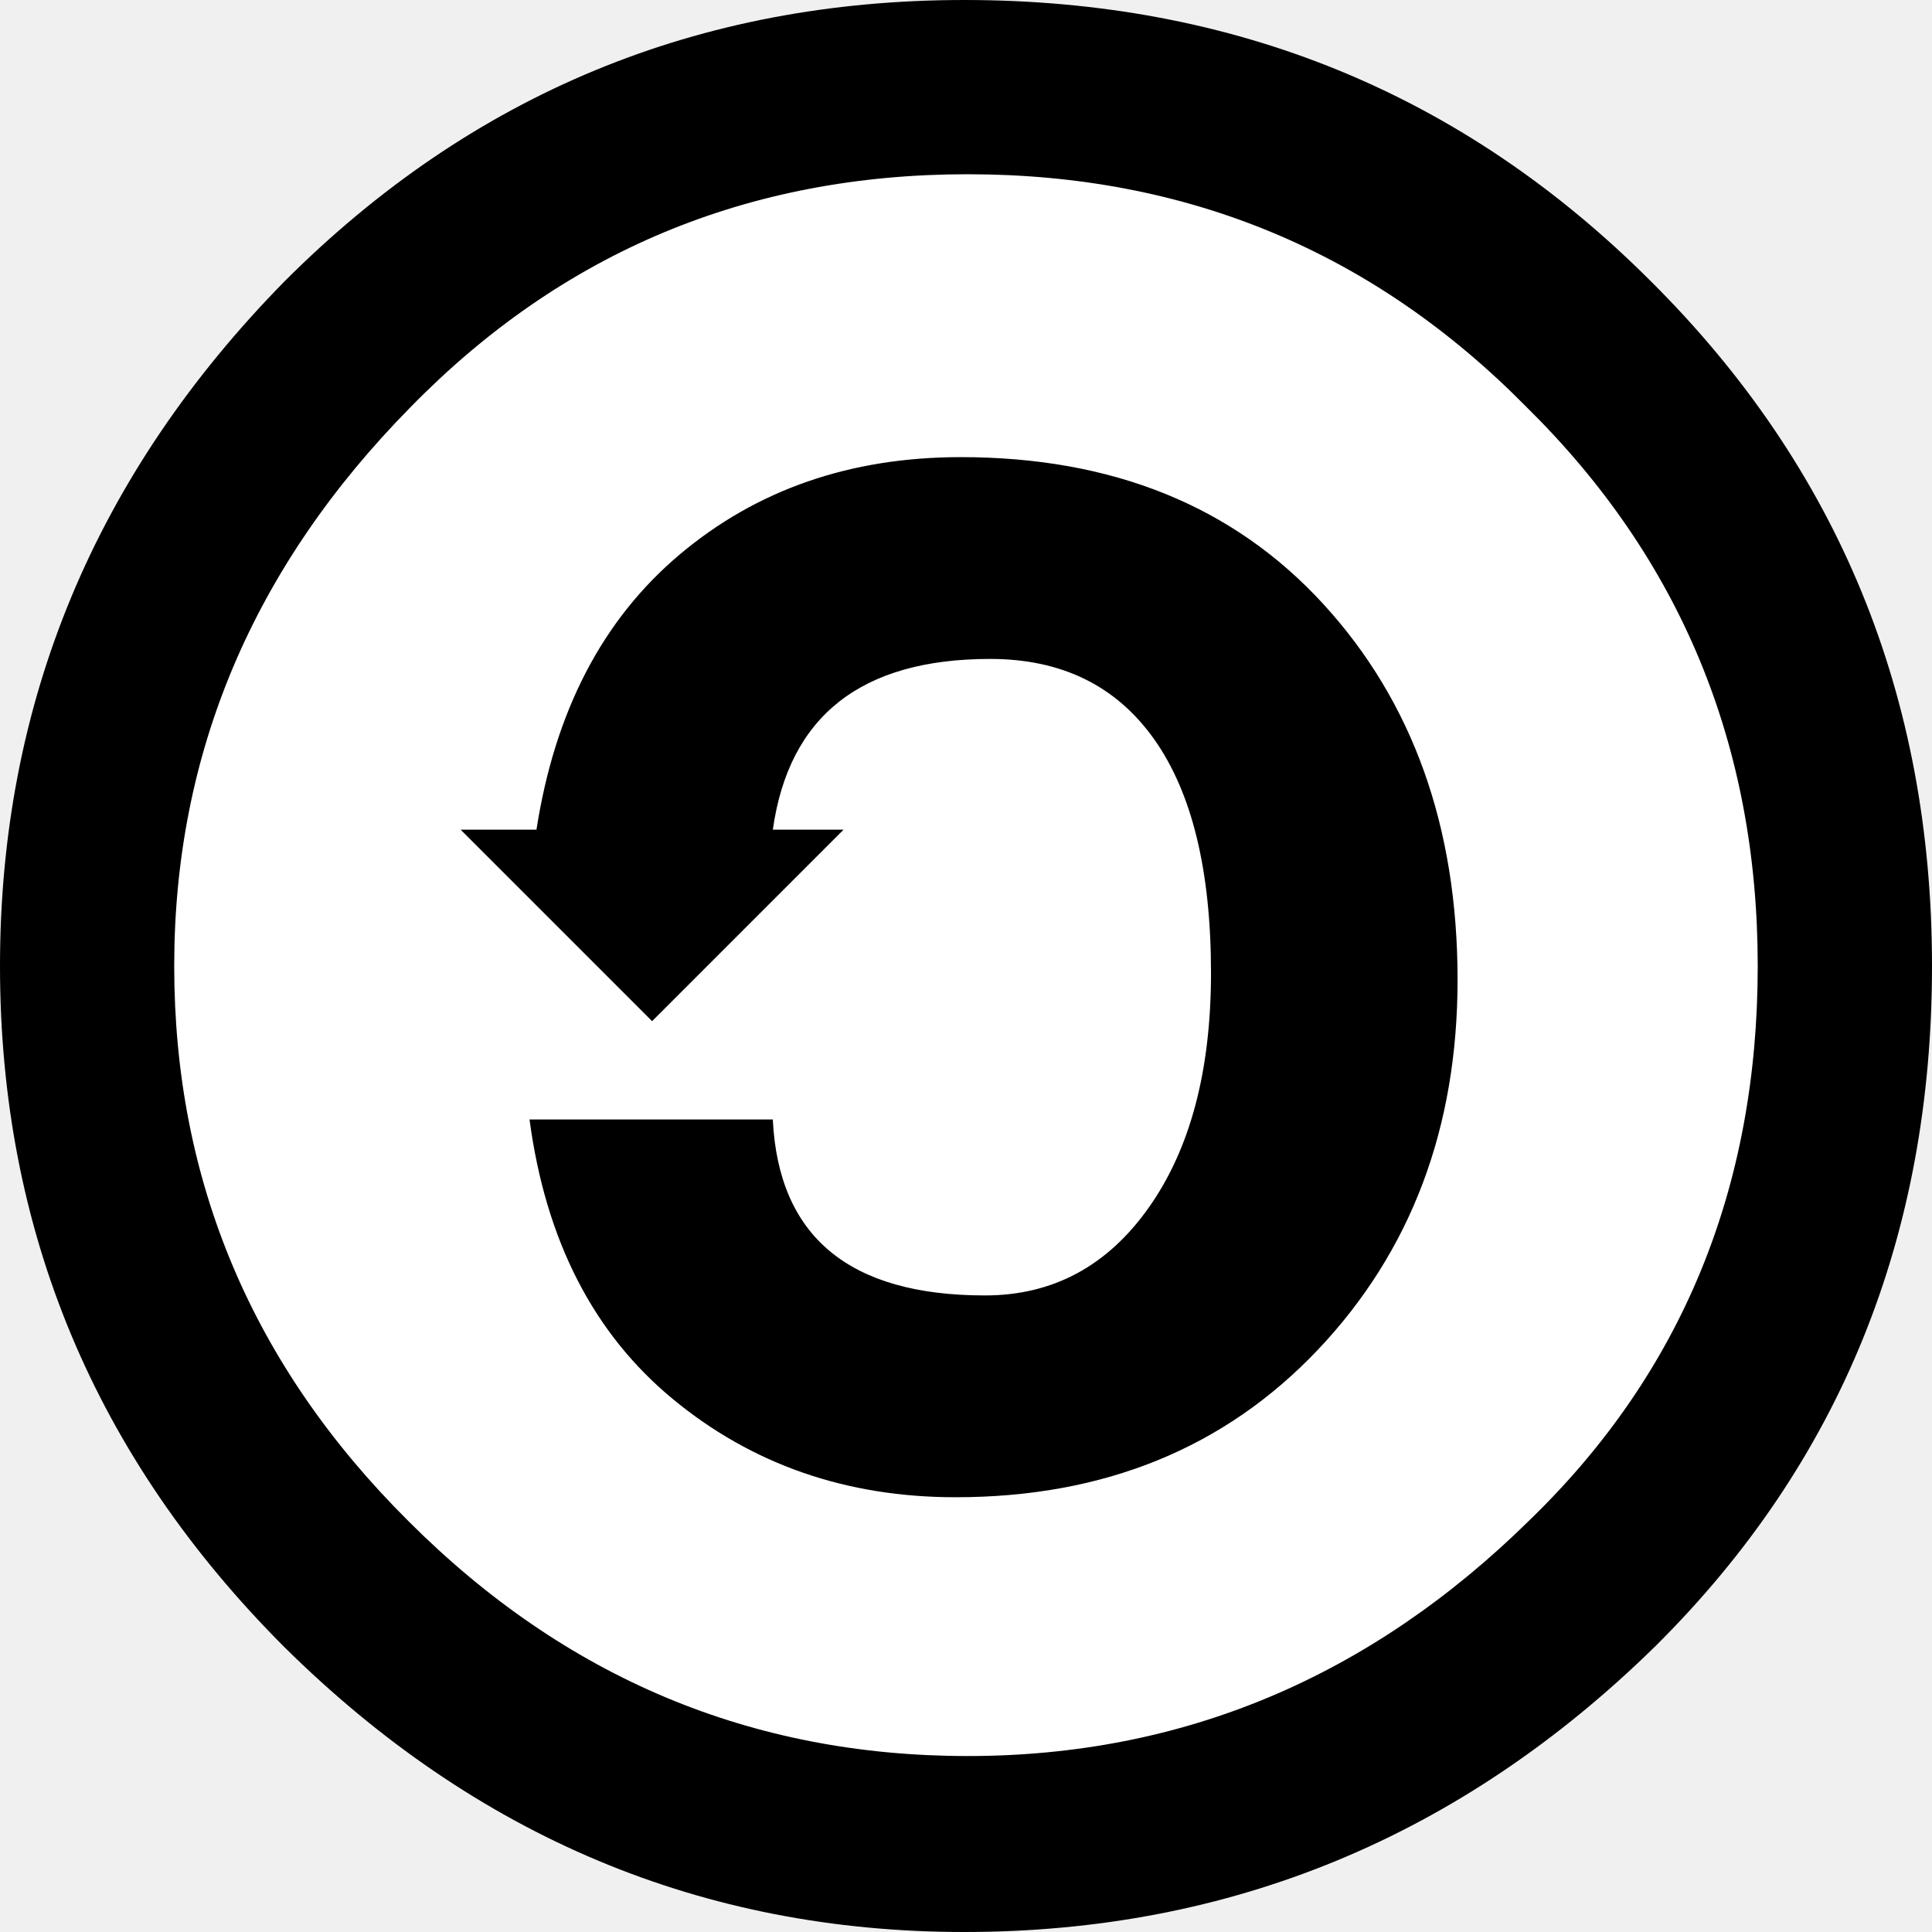
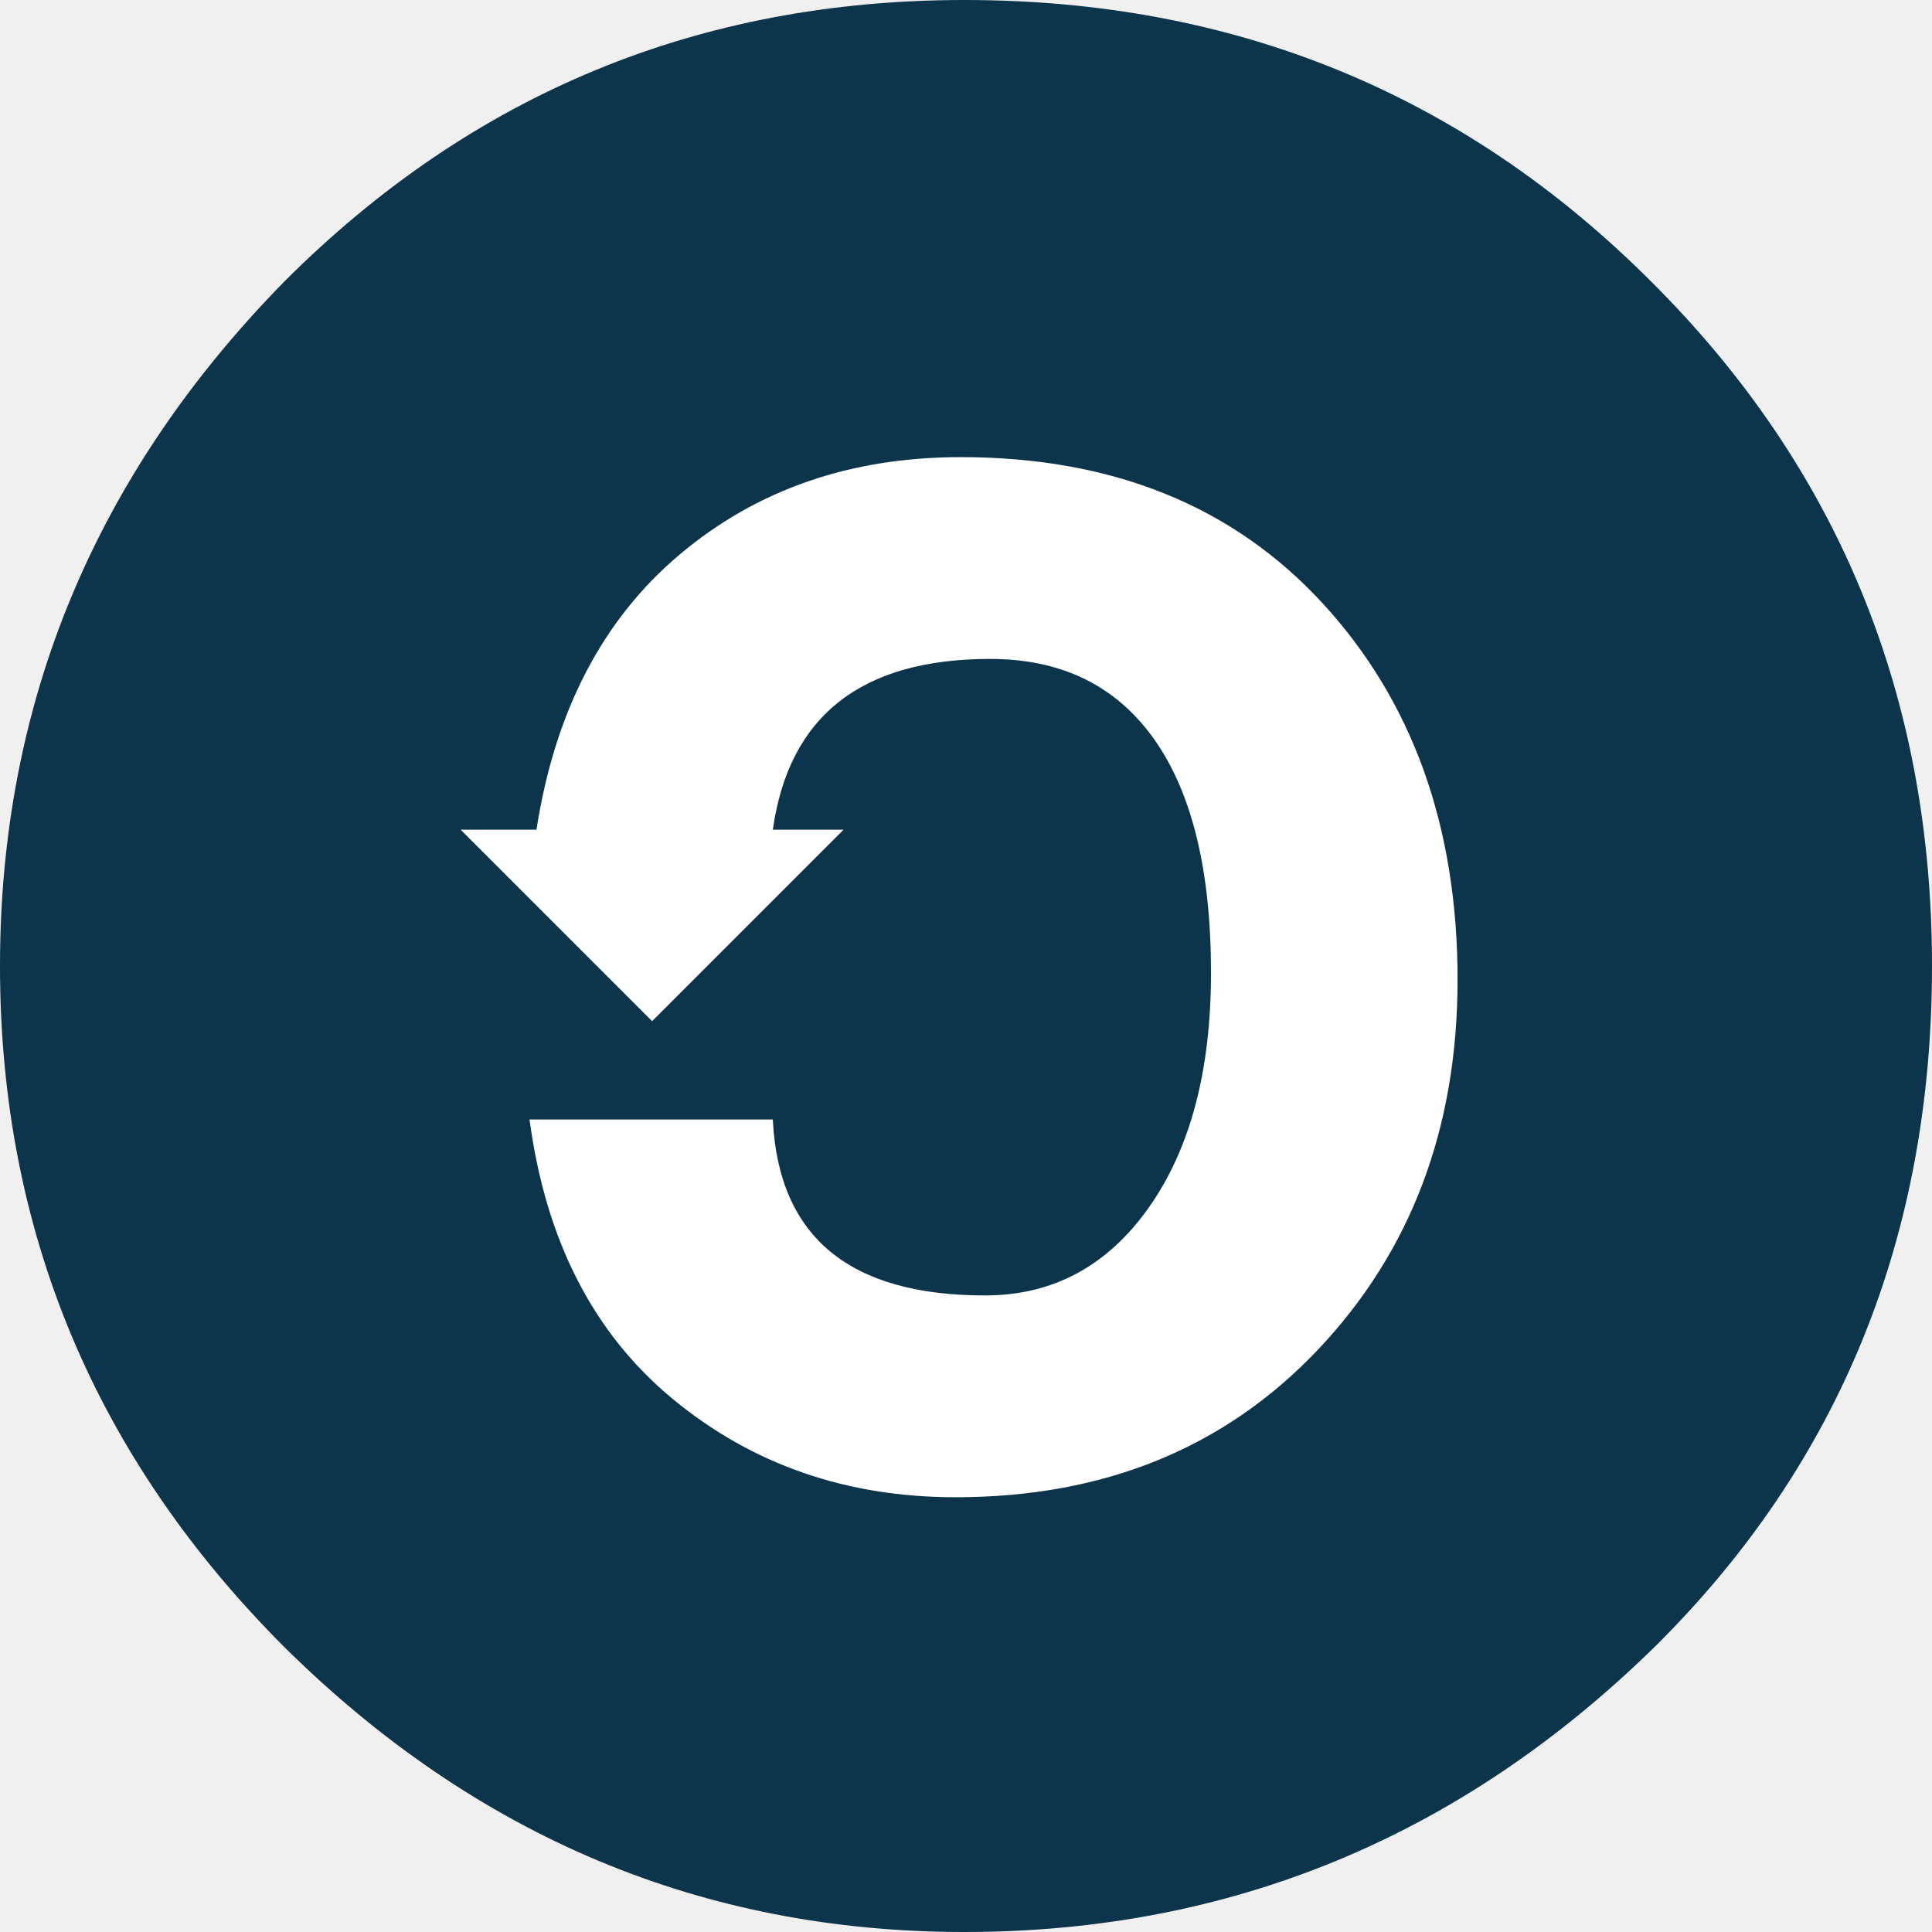
<svg xmlns="http://www.w3.org/2000/svg" version="1.0" id="Layer_1" x="0px" y="0px" width="64px" height="64px" viewBox="5.5 -3.5 64 64" enable-background="new 5.5 -3.5 64 64" xml:space="preserve">
-   <g>
-     <circle fill="#FFFFFF" cx="36.944" cy="28.631" r="29.105" />
-     <g>
-       <path d="M37.443-3.5c8.951,0,16.531,3.105,22.742,9.315C66.393,11.987,69.5,19.548,69.5,28.5c0,8.954-3.049,16.457-9.145,22.514    C53.918,57.338,46.279,60.5,37.443,60.5c-8.649,0-16.153-3.143-22.514-9.429C8.644,44.786,5.5,37.264,5.5,28.501    c0-8.723,3.144-16.285,9.429-22.685C21.138-0.395,28.643-3.5,37.443-3.5z M37.557,2.272c-7.276,0-13.428,2.572-18.457,7.715    c-5.22,5.296-7.829,11.467-7.829,18.513c0,7.125,2.59,13.257,7.77,18.4c5.181,5.182,11.352,7.771,18.514,7.771    c7.123,0,13.334-2.609,18.629-7.828c5.029-4.876,7.543-10.99,7.543-18.343c0-7.313-2.553-13.485-7.656-18.513    C51.004,4.842,44.832,2.272,37.557,2.272z M23.271,23.985c0.609-3.924,2.189-6.962,4.742-9.114    c2.552-2.152,5.656-3.228,9.314-3.228c5.027,0,9.029,1.62,12,4.856c2.971,3.238,4.457,7.391,4.457,12.457    c0,4.915-1.543,9-4.627,12.256c-3.088,3.256-7.086,4.886-12.002,4.886c-3.619,0-6.743-1.085-9.371-3.257    c-2.629-2.172-4.209-5.257-4.743-9.257H31.1c0.19,3.886,2.533,5.829,7.029,5.829c2.246,0,4.057-0.972,5.428-2.914    c1.373-1.942,2.059-4.534,2.059-7.771c0-3.391-0.629-5.971-1.885-7.743c-1.258-1.771-3.066-2.657-5.43-2.657    c-4.268,0-6.667,1.885-7.2,5.656h2.343l-6.342,6.343l-6.343-6.343L23.271,23.985L23.271,23.985z" />
-     </g>
+   <defs id="defs13">
+ 	
+ 	
+ </defs>
+   <circle style="fill:#ffffff" id="circle2" r="29.105" cy="28.631" cx="36.944" />
+   <g id="g6">
+     <path d="m 37.443,-3.5 c 8.951,0 16.531,3.105 22.742,9.315 6.208,6.172 9.315,13.733 9.315,22.685 0,8.954 -3.049,16.457 -9.145,22.514 C 53.918,57.338 46.279,60.5 37.443,60.5 28.794,60.5 21.29,57.357 14.929,51.071 8.644,44.786 5.5,37.264 5.5,28.501 5.5,19.778 8.644,12.216 14.929,5.816 21.138,-0.395 28.643,-3.5 37.443,-3.5 Z" id="path4612" style="fill:#0c344b;fill-opacity:1" />
+     <path d="m 23.271,23.985 c 0.609,-3.924 2.189,-6.962 4.742,-9.114 2.552,-2.152 5.656,-3.228 9.314,-3.228 5.027,0 9.029,1.62 12,4.856 2.971,3.238 4.457,7.391 4.457,12.457 0,4.915 -1.543,9 -4.627,12.256 -3.088,3.256 -7.086,4.886 -12.002,4.886 -3.619,0 -6.743,-1.085 -9.371,-3.257 -2.629,-2.172 -4.209,-5.257 -4.743,-9.257 H 31.1 c 0.19,3.886 2.533,5.829 7.029,5.829 2.246,0 4.057,-0.972 5.428,-2.914 1.373,-1.942 2.059,-4.534 2.059,-7.771 0,-3.391 -0.629,-5.971 -1.885,-7.743 -1.258,-1.771 -3.066,-2.657 -5.43,-2.657 -4.268,0 -6.667,1.885 -7.2,5.656 h 2.343 l -6.342,6.343 -6.343,-6.343 z" id="path4" style="fill:#ffffff;fill-opacity:1" />
  </g>
</svg>
